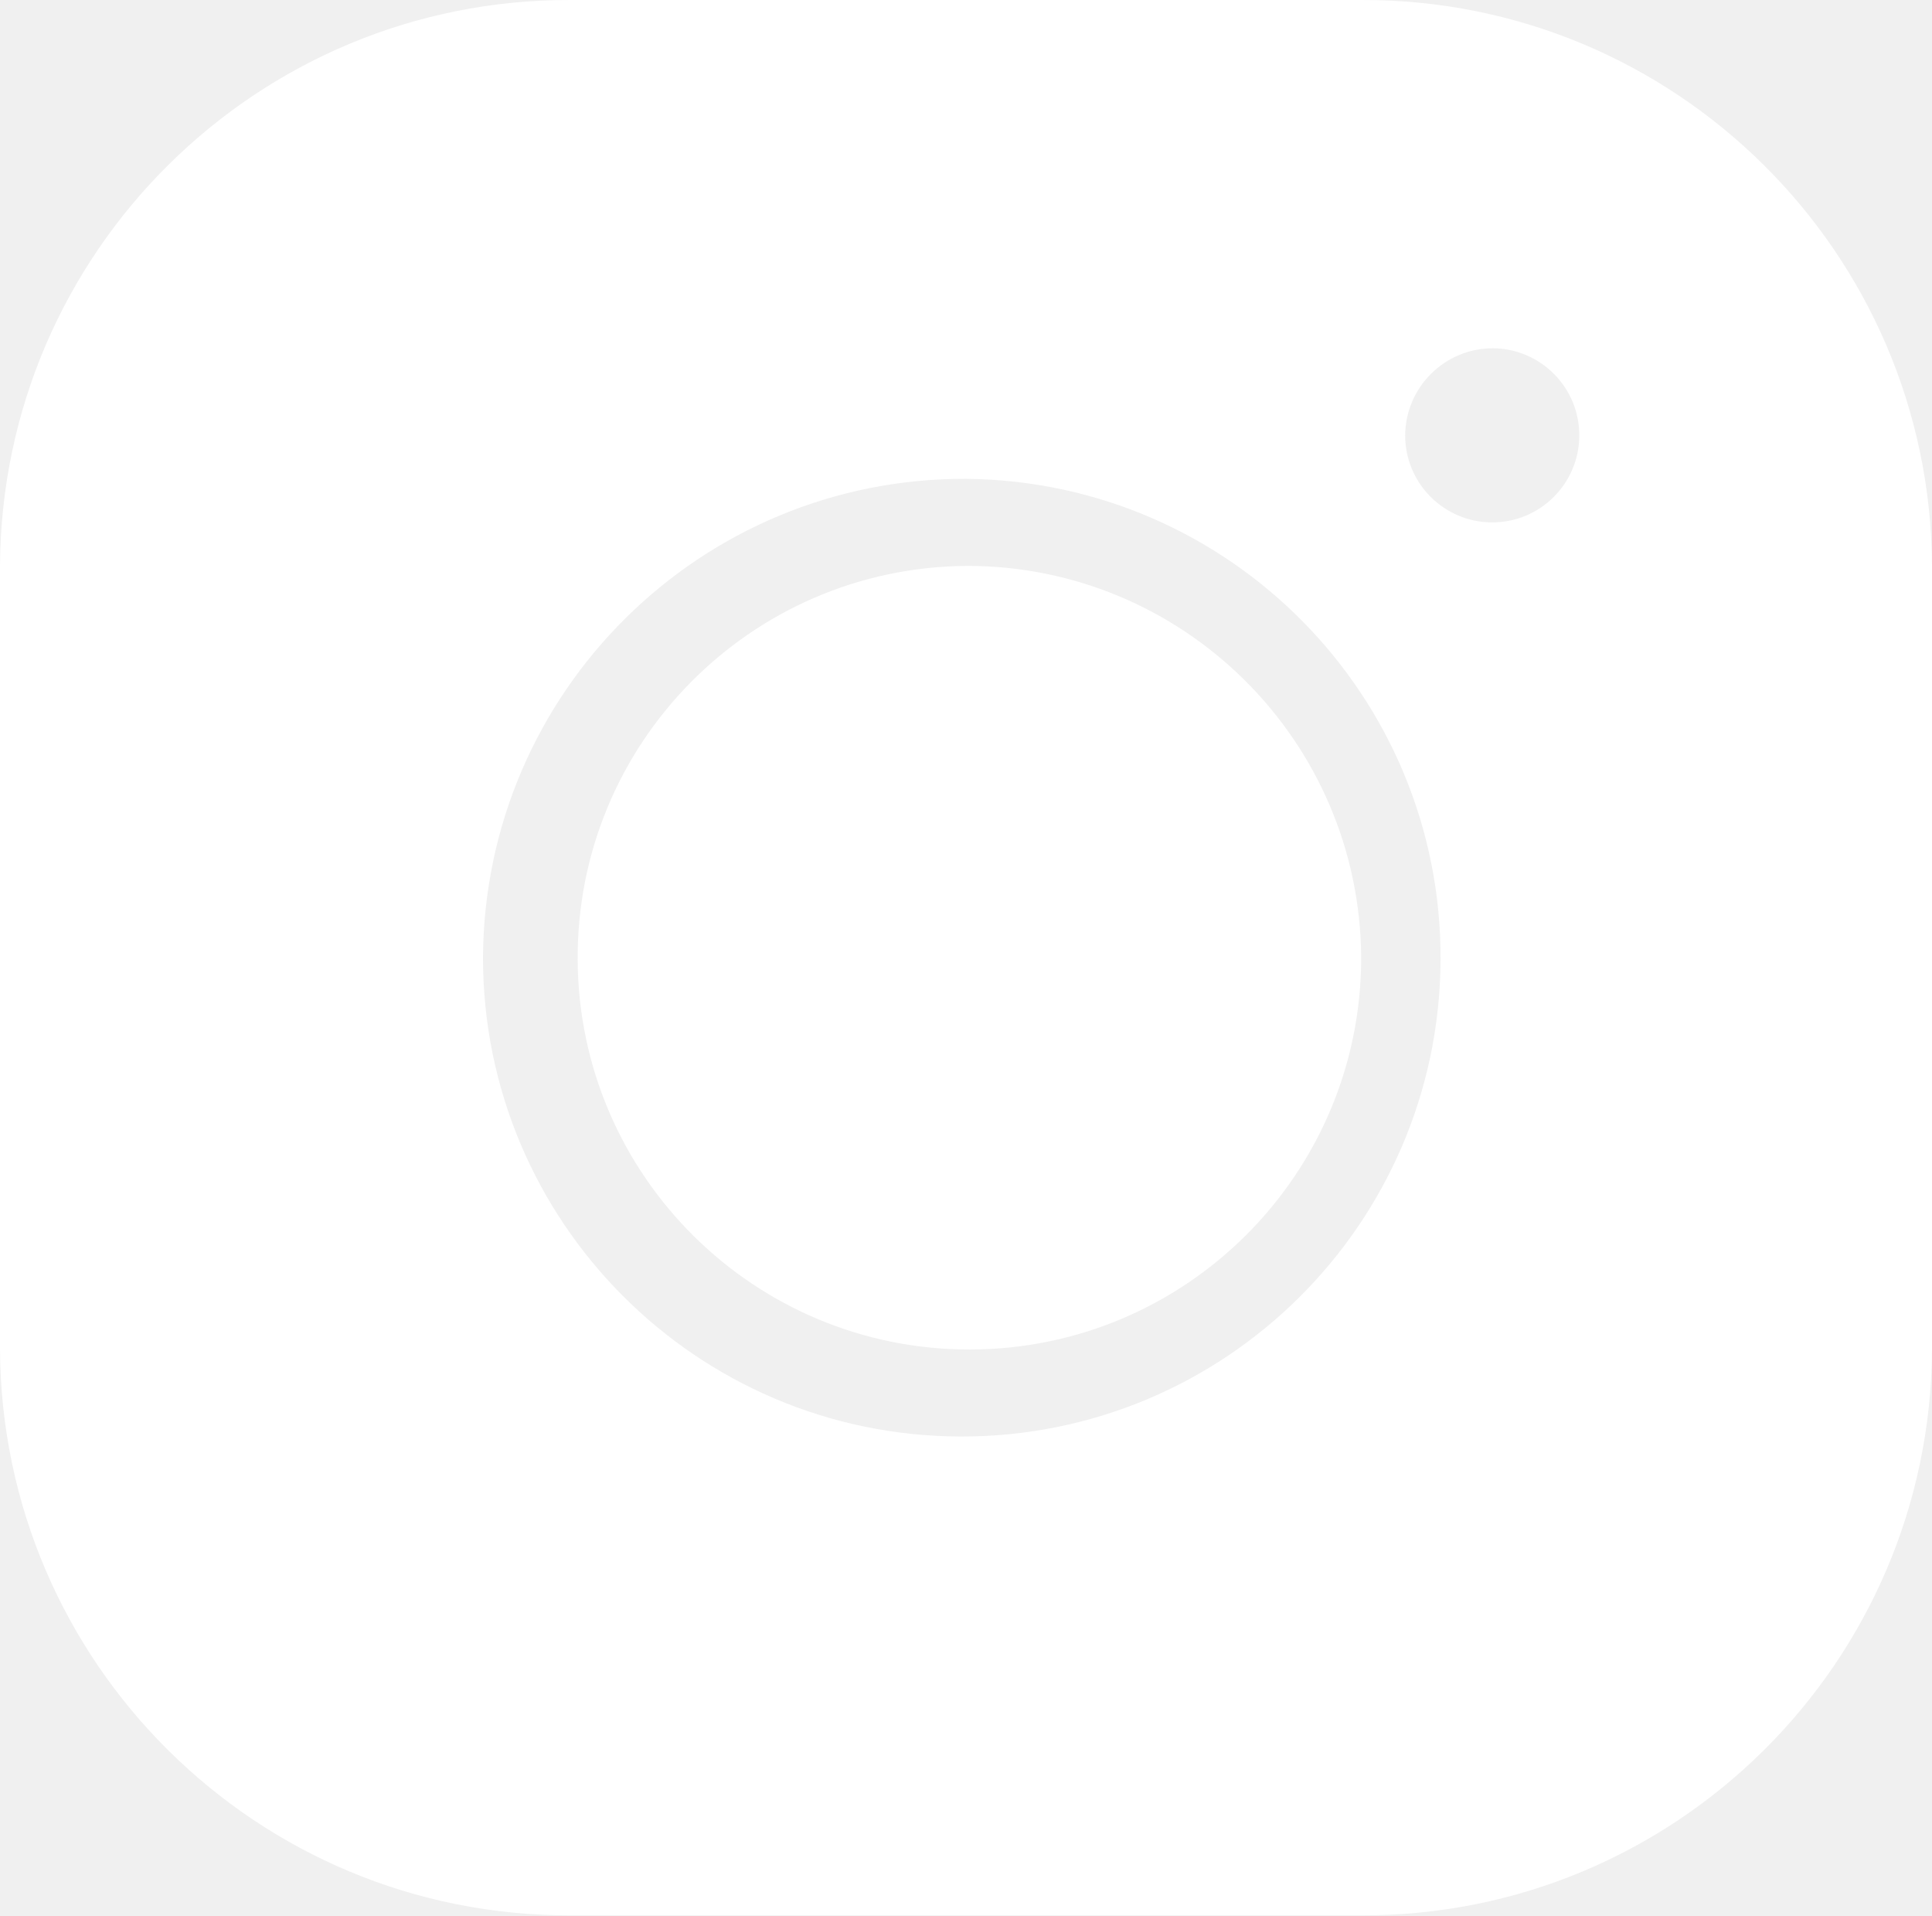
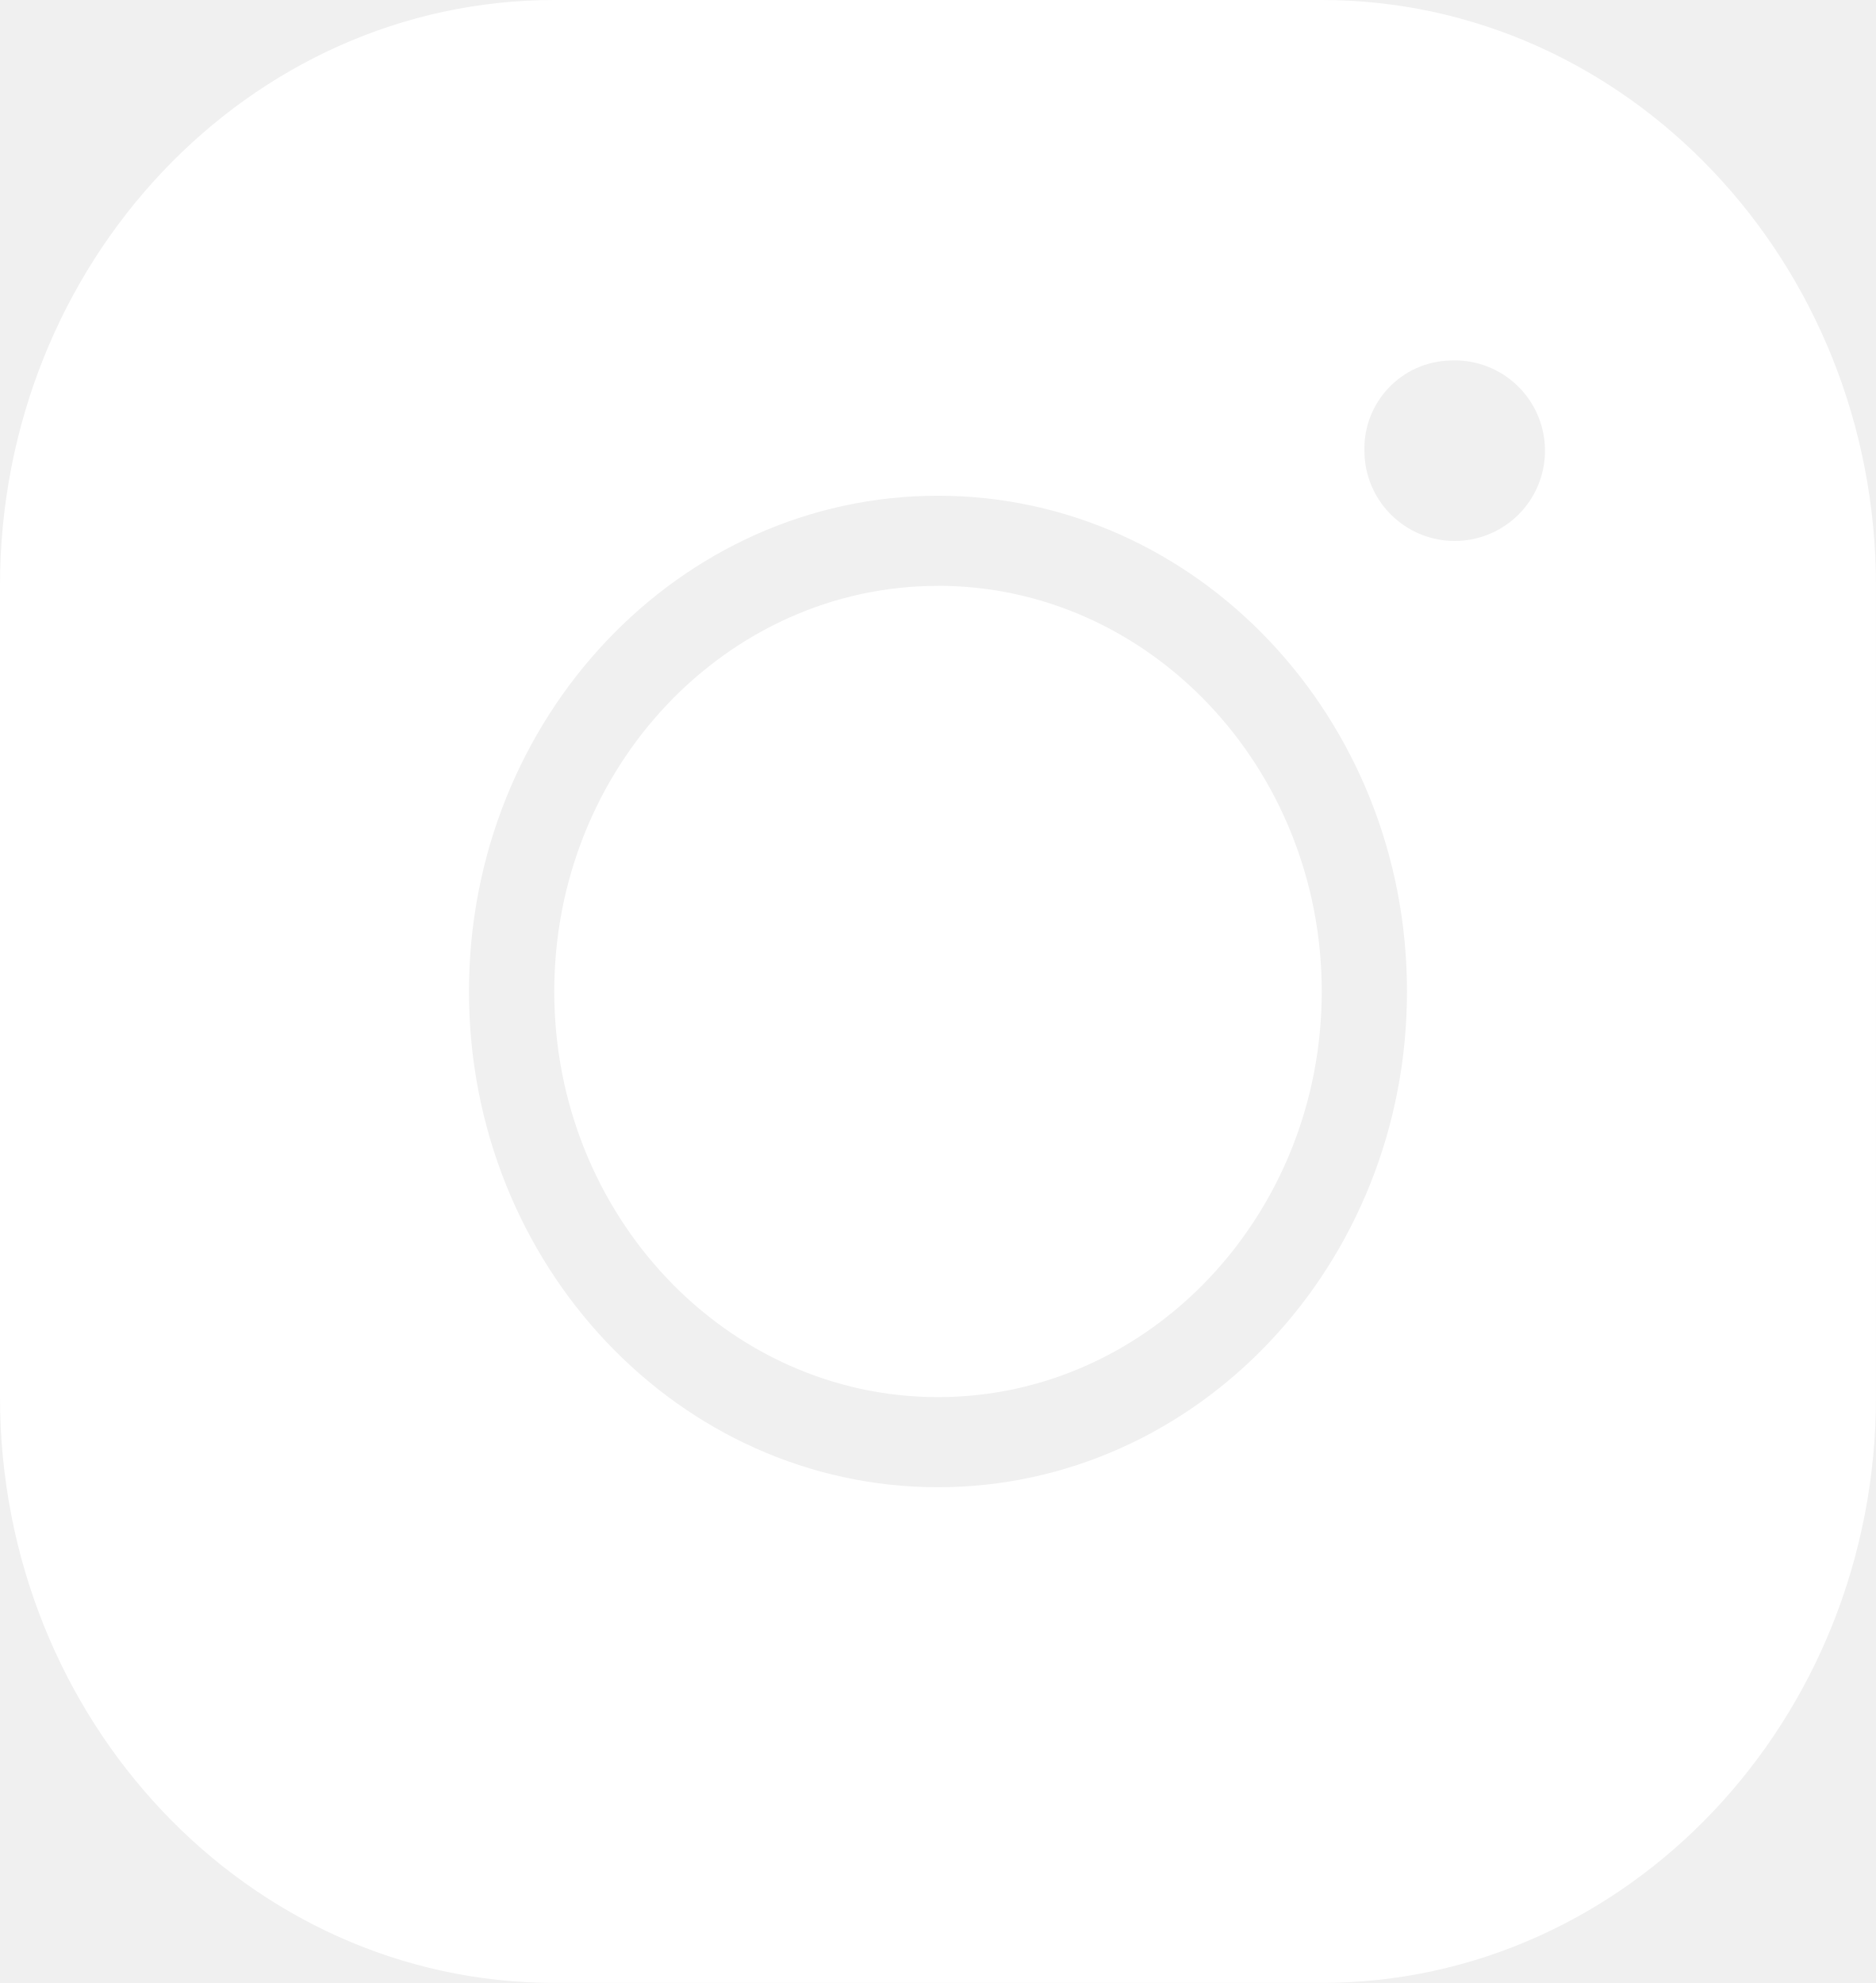
- <svg xmlns="http://www.w3.org/2000/svg" width="52.837" height="52.375" viewBox="0 0 52.837 52.375">
-   <path id="nstagram_icon" data-name="nstagram icon" d="M18.611,3A15.558,15.558,0,0,0,3,18.474V39.9A15.558,15.558,0,0,0,18.611,55.375H40.226A15.558,15.558,0,0,0,55.837,39.9V18.474A15.558,15.558,0,0,0,40.226,3Zm25.218,9.523a2.381,2.381,0,1,1-2.4,2.381A2.4,2.4,0,0,1,43.829,12.523Zm-14.41,3.571A13.094,13.094,0,1,1,16.209,29.188,13.16,13.16,0,0,1,29.418,16.094Zm0,2.381A10.714,10.714,0,1,0,40.226,29.188,10.777,10.777,0,0,0,29.418,18.474Z" transform="translate(-3 -3)" fill="#fff" />
+ <svg xmlns="http://www.w3.org/2000/svg" width="52.837" height="55.854" viewBox="0 0 52.837 55.854">
+   <path id="nstagram_icon" data-name="nstagram icon" d="M18.611,3C10,3,3,10.4,3,19.5V42.351c0,9.1,7,16.5,15.611,16.5H40.226c8.61,0,15.611-7.4,15.611-16.5V19.5c0-9.1-7-16.5-15.611-16.5ZM43.829,13.155a2.543,2.543,0,1,1-2.4,2.539A2.48,2.48,0,0,1,43.829,13.155Zm-14.41,3.808c7.289,0,13.209,6.258,13.209,13.963S36.708,44.89,29.418,44.89,16.209,38.632,16.209,30.927,22.129,16.963,29.418,16.963Zm0,2.539c-5.956,0-10.808,5.128-10.808,11.425s4.851,11.425,10.808,11.425,10.808-5.128,10.808-11.425S35.375,19.5,29.418,19.5Z" transform="translate(-3 -3)" fill="#fff" />
</svg>
